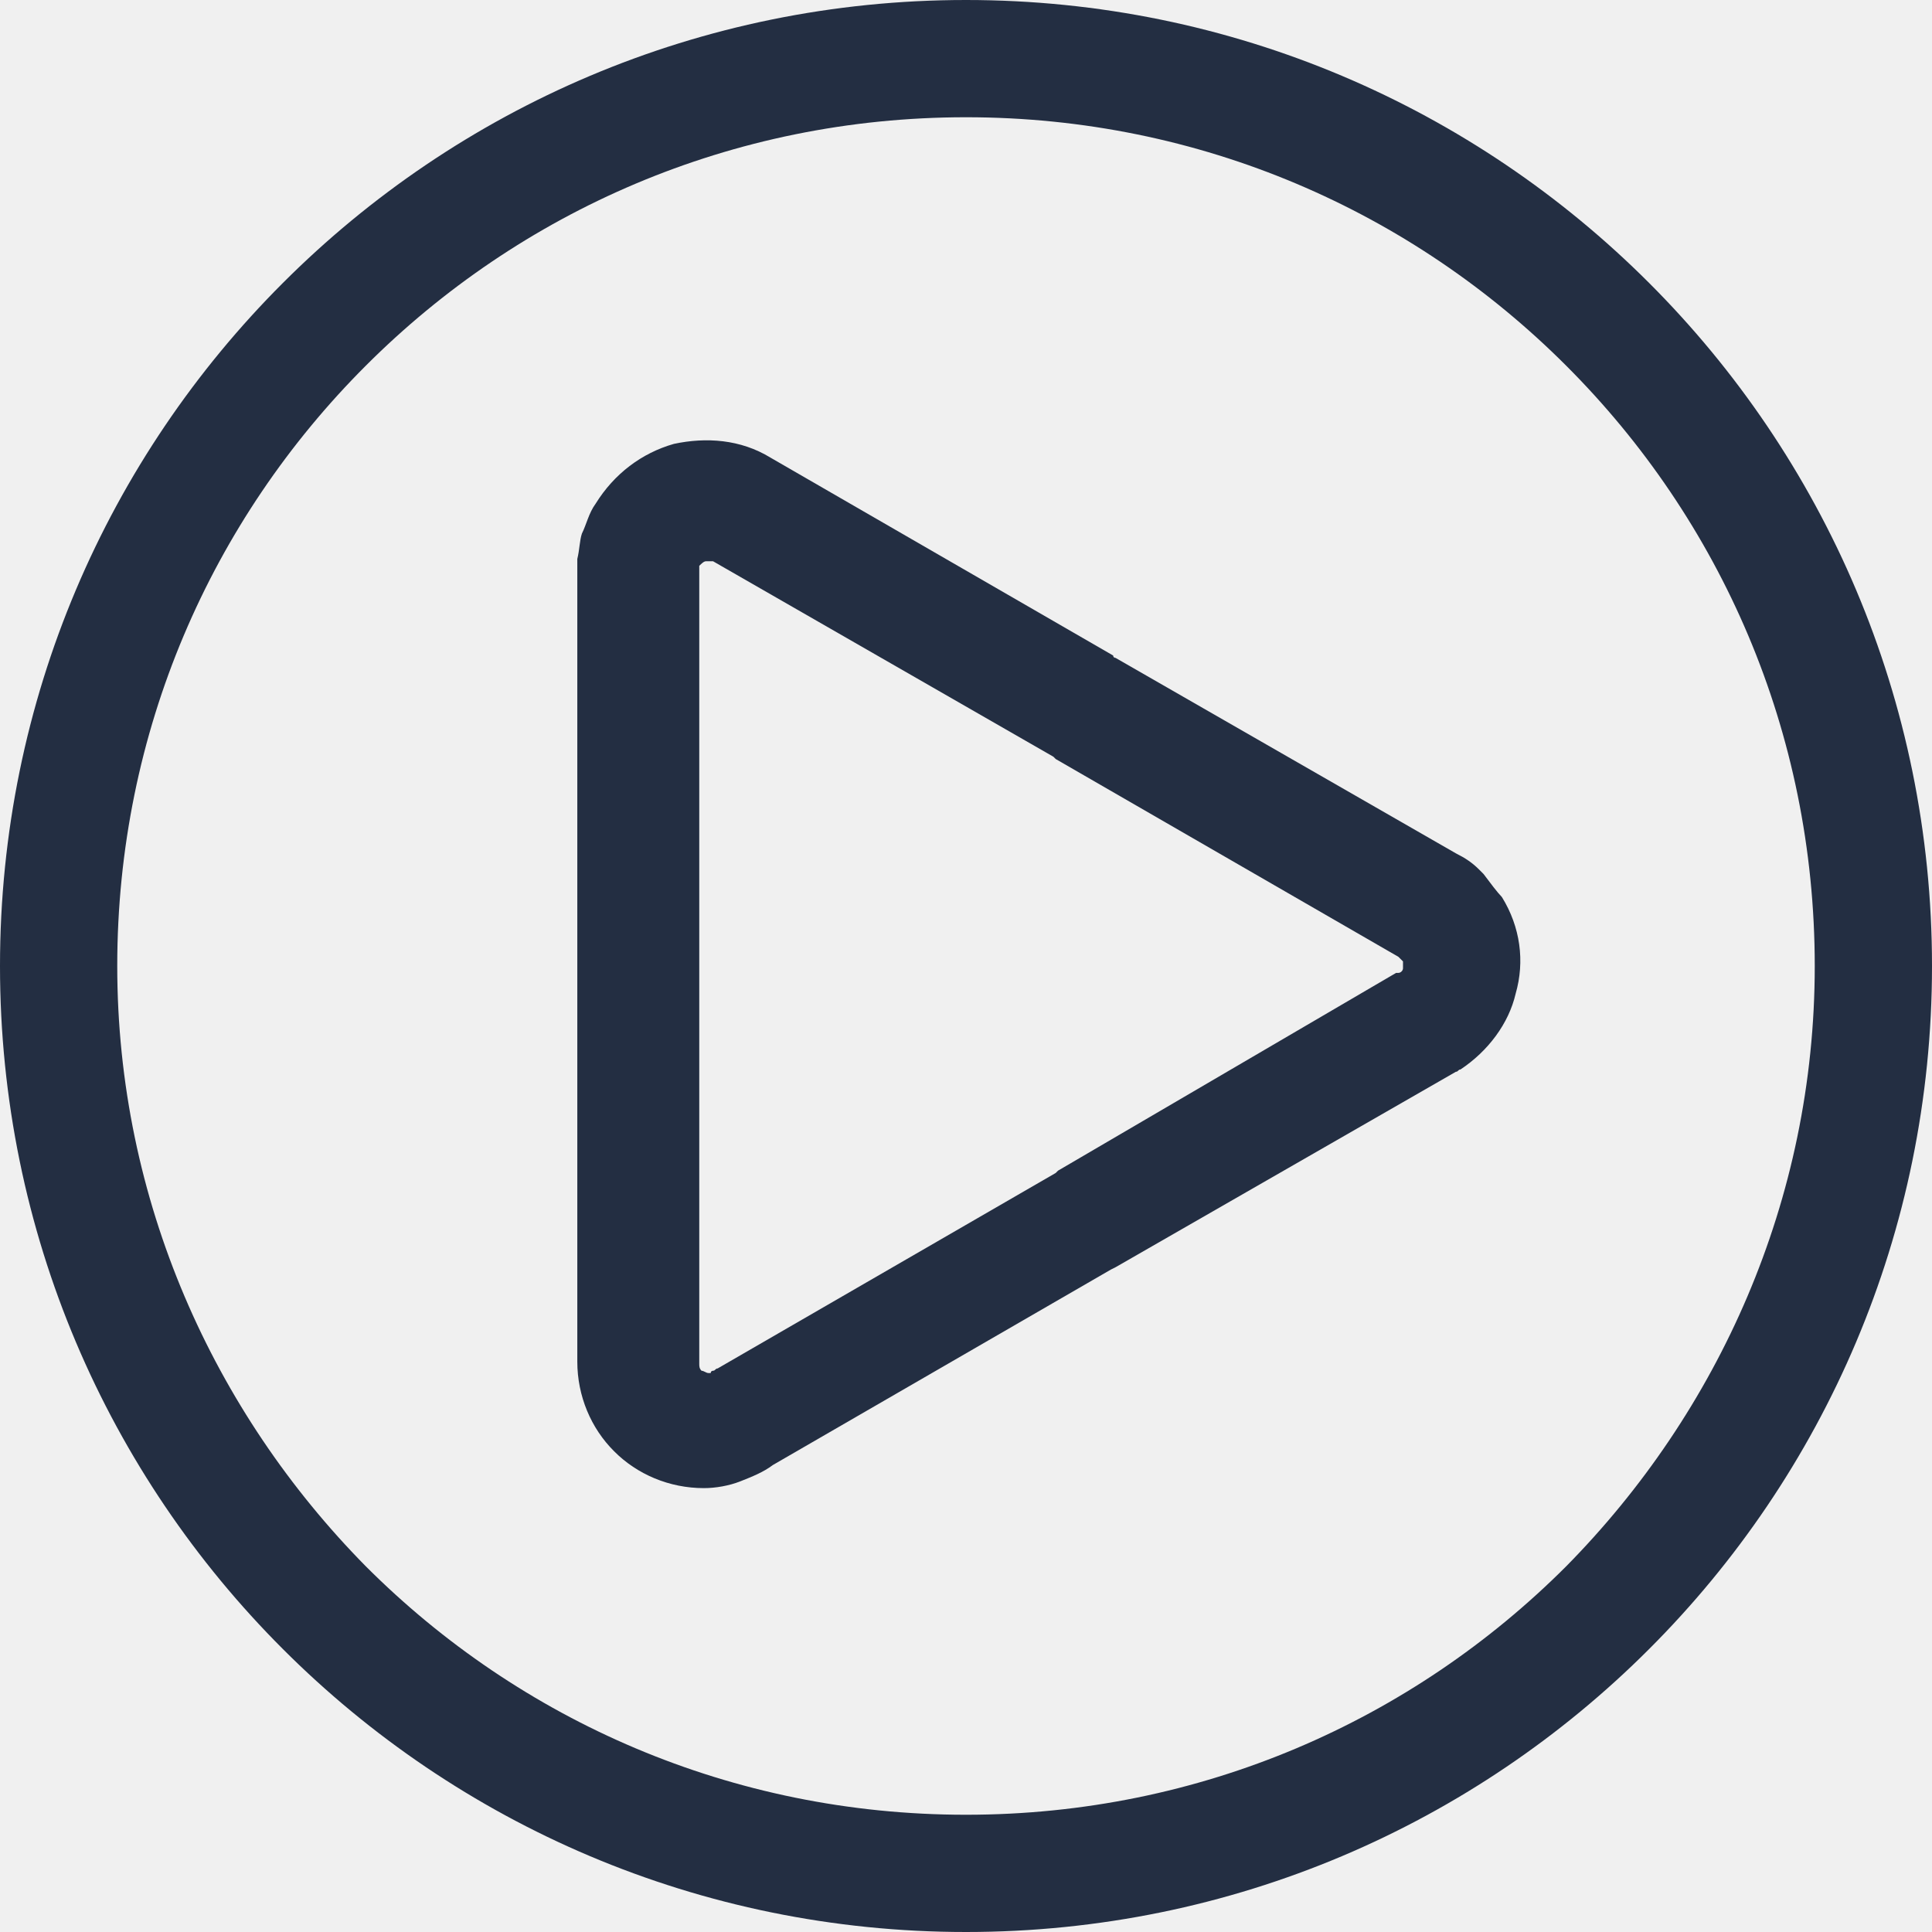
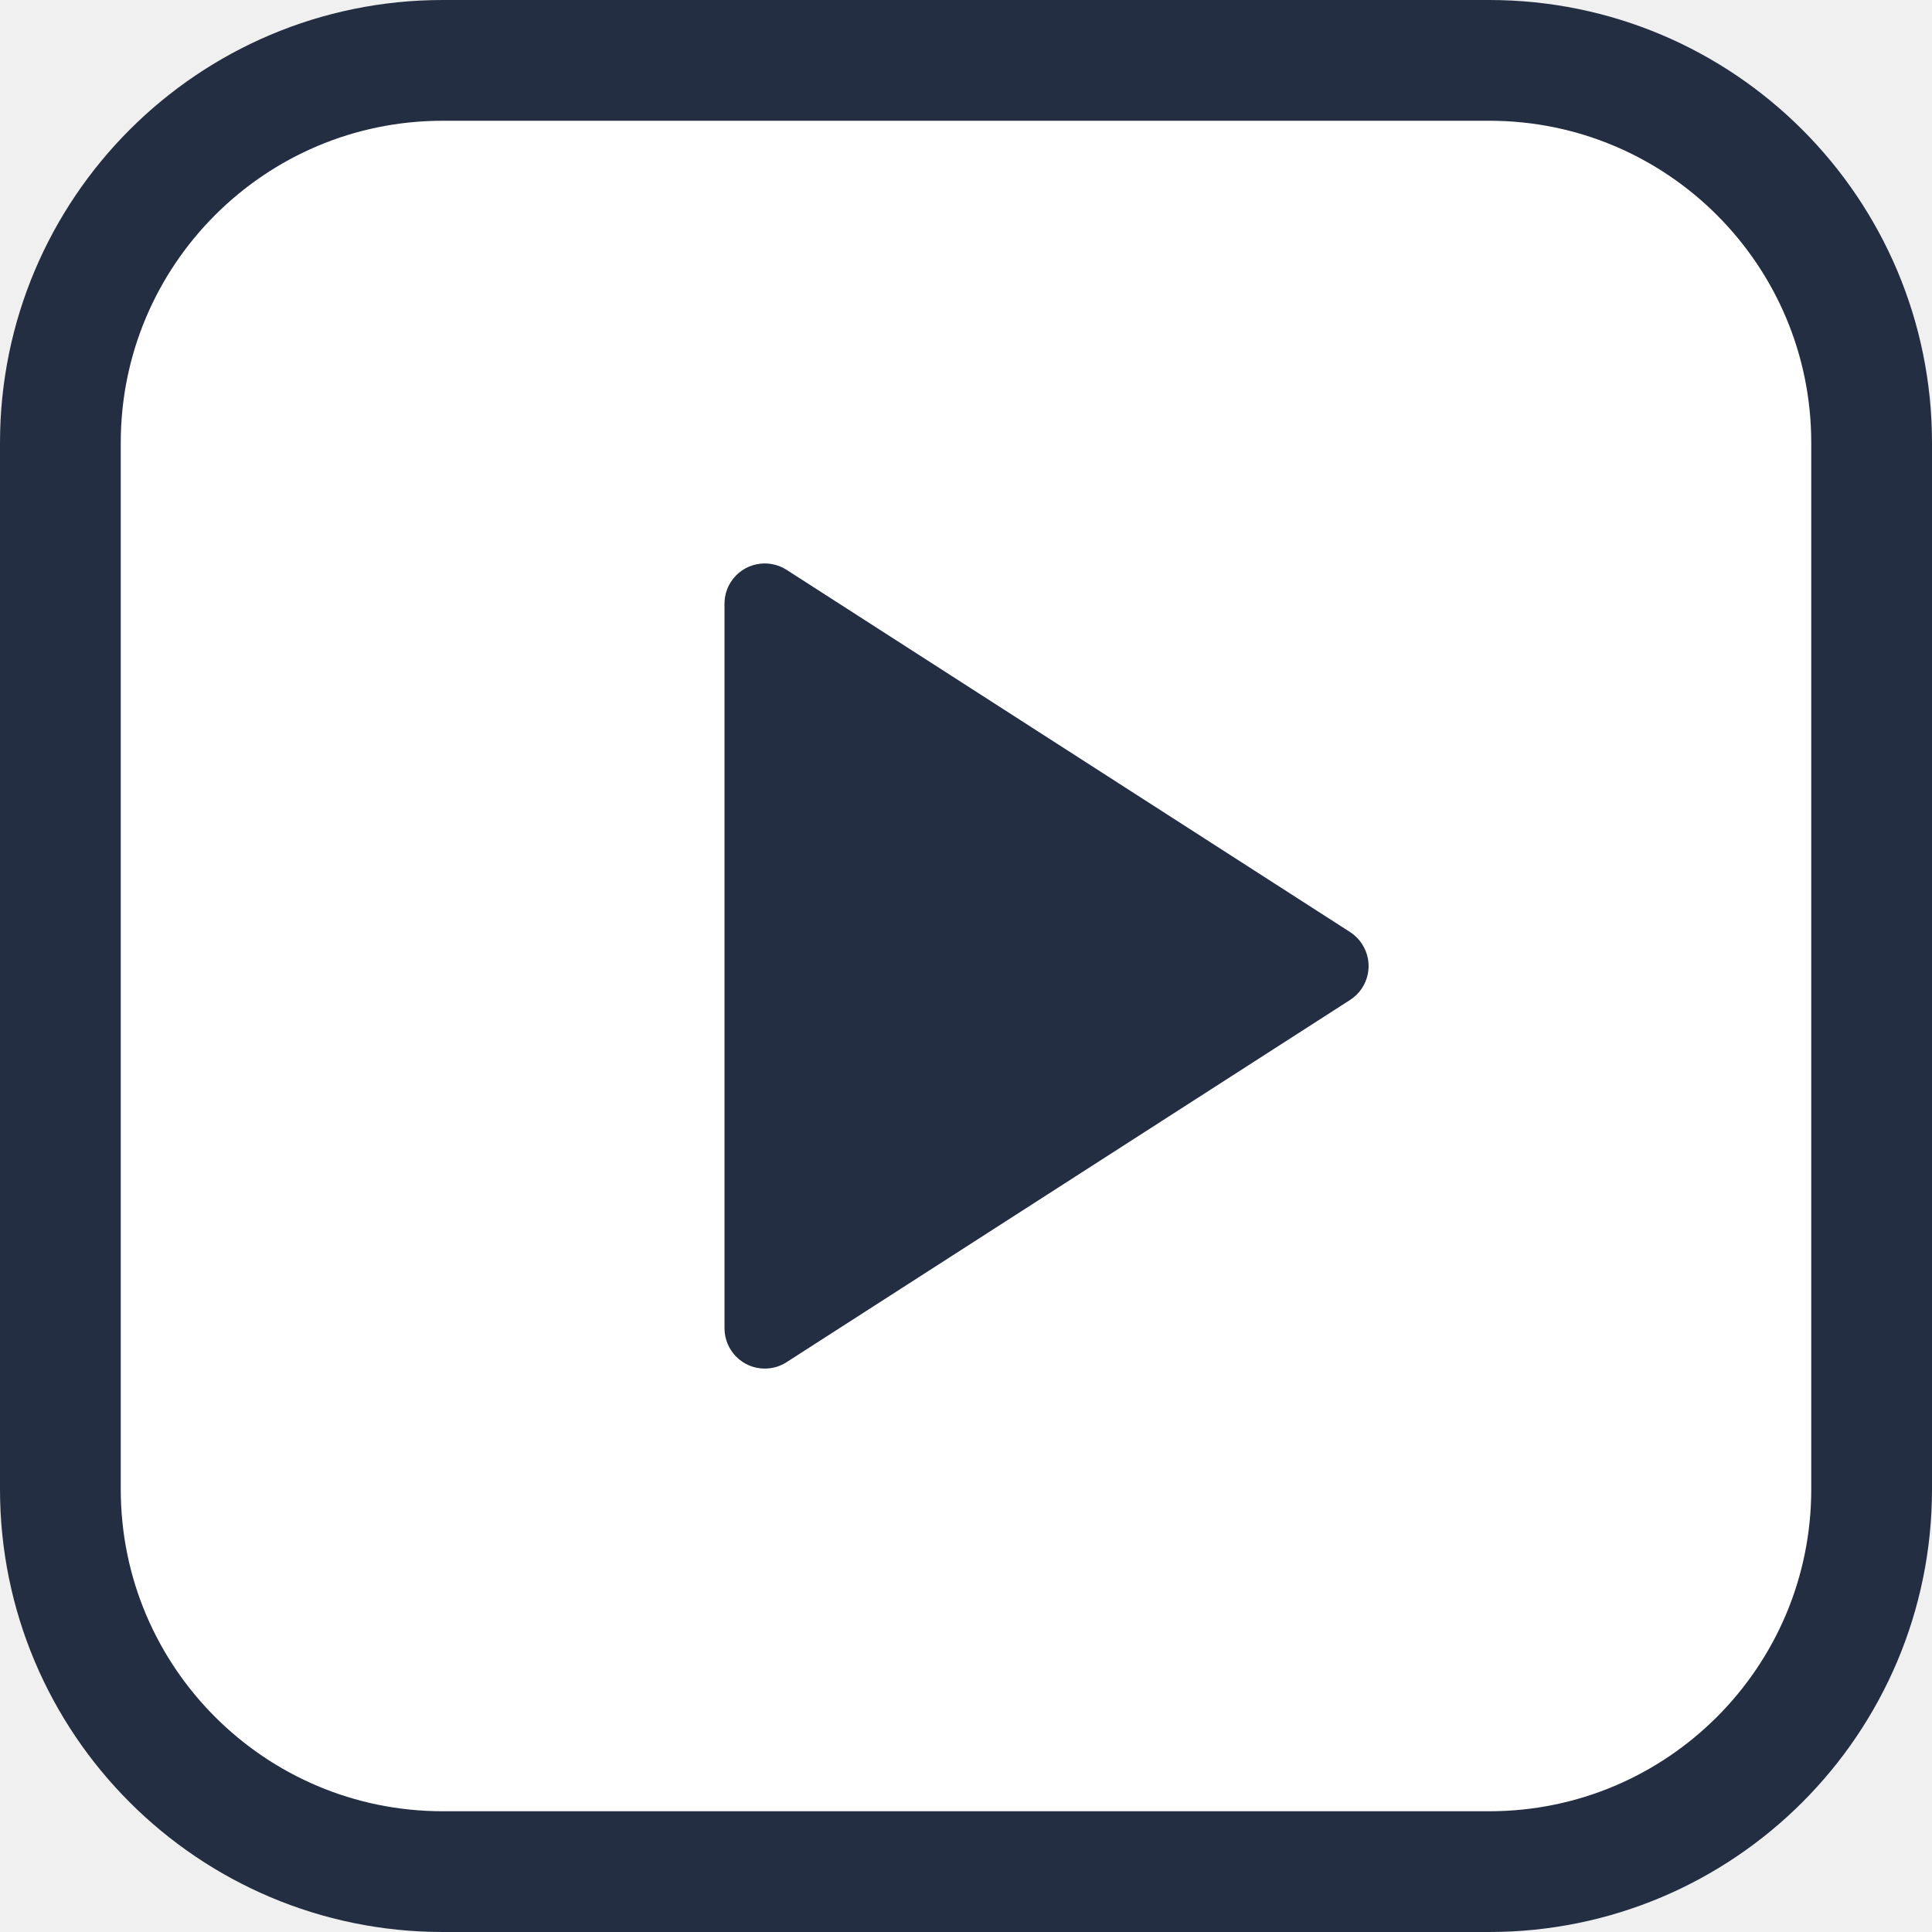
<svg xmlns="http://www.w3.org/2000/svg" width="16" height="16" viewBox="0 0 16 16" fill="none">
-   <path d="M13.657 2.343C12.21 0.895 10.21 0 8 0C5.79 0 3.79 0.895 2.343 2.343C0.895 3.79 0 5.79 0 8C0 10.21 0.895 12.21 2.343 13.657C3.79 15.105 5.79 16 8 16C10.21 16 12.21 15.105 13.657 13.657C15.105 12.21 16 10.21 16 8C16 5.79 15.105 3.79 13.657 2.343ZM12.971 12.971C11.695 14.248 9.943 15.029 8 15.029C6.057 15.029 4.305 14.248 3.029 12.971C1.771 11.695 0.971 9.943 0.971 8C0.971 6.057 1.752 4.305 3.029 3.029C4.305 1.752 6.057 0.971 8 0.971C9.943 0.971 11.695 1.752 12.971 3.029C14.248 4.305 15.029 6.057 15.029 8C15.029 9.943 14.229 11.695 12.971 12.971Z" fill="#232E42" />
-   <path d="M12.438 7.429C12.4 7.39 12.343 7.314 12.286 7.238C12.267 7.219 12.267 7.219 12.248 7.2C12.191 7.143 12.133 7.105 12.057 7.067L9.238 5.448C9.238 5.448 9.219 5.448 9.219 5.429L6.381 3.79C6.133 3.638 5.848 3.619 5.581 3.676C5.314 3.752 5.086 3.924 4.933 4.171C4.876 4.248 4.857 4.343 4.819 4.419C4.8 4.476 4.8 4.552 4.781 4.629C4.781 4.648 4.781 4.686 4.781 4.705V8V11.276C4.781 11.562 4.895 11.829 5.086 12.019C5.276 12.21 5.543 12.324 5.829 12.324C5.924 12.324 6.038 12.305 6.133 12.267C6.229 12.229 6.324 12.191 6.4 12.133L9.2 10.514L9.238 10.495L12.057 8.876C12.076 8.876 12.076 8.857 12.095 8.857C12.324 8.705 12.495 8.476 12.552 8.229C12.629 7.962 12.591 7.676 12.438 7.429ZM11.619 8.019C11.619 8.038 11.6 8.057 11.581 8.057H11.562L8.762 9.695L8.743 9.714L5.943 11.333C5.924 11.333 5.924 11.352 5.905 11.352C5.905 11.352 5.886 11.352 5.886 11.371H5.867C5.848 11.371 5.829 11.352 5.81 11.352C5.791 11.333 5.791 11.314 5.791 11.295V8V4.724V4.705V4.686C5.81 4.667 5.829 4.648 5.848 4.648C5.867 4.648 5.886 4.648 5.905 4.648L8.724 6.267L8.743 6.286L11.581 7.924L11.6 7.943L11.619 7.962C11.619 7.981 11.619 8 11.619 8.019Z" fill="#232E42" />
+   <path d="M3.667 0.5H12.333C14.082 0.5 15.5 1.918 15.5 3.667V12.333C15.5 14.082 14.082 15.5 12.333 15.5H3.667C1.918 15.5 0.5 14.082 0.5 12.333V3.667C0.5 1.918 1.918 0.5 3.667 0.5Z" fill="white" stroke="#232E42" />
+   <path d="M11.181 7.719L6.514 4.719C6.359 4.62 6.153 4.664 6.053 4.819C6.018 4.873 6 4.936 6 5V11C6 11.184 6.149 11.334 6.333 11.334C6.397 11.334 6.46 11.316 6.514 11.281L11.181 8.281C11.336 8.181 11.381 7.975 11.281 7.82C11.256 7.78 11.221 7.745 11.181 7.719Z" fill="#232E42" />
</svg>
